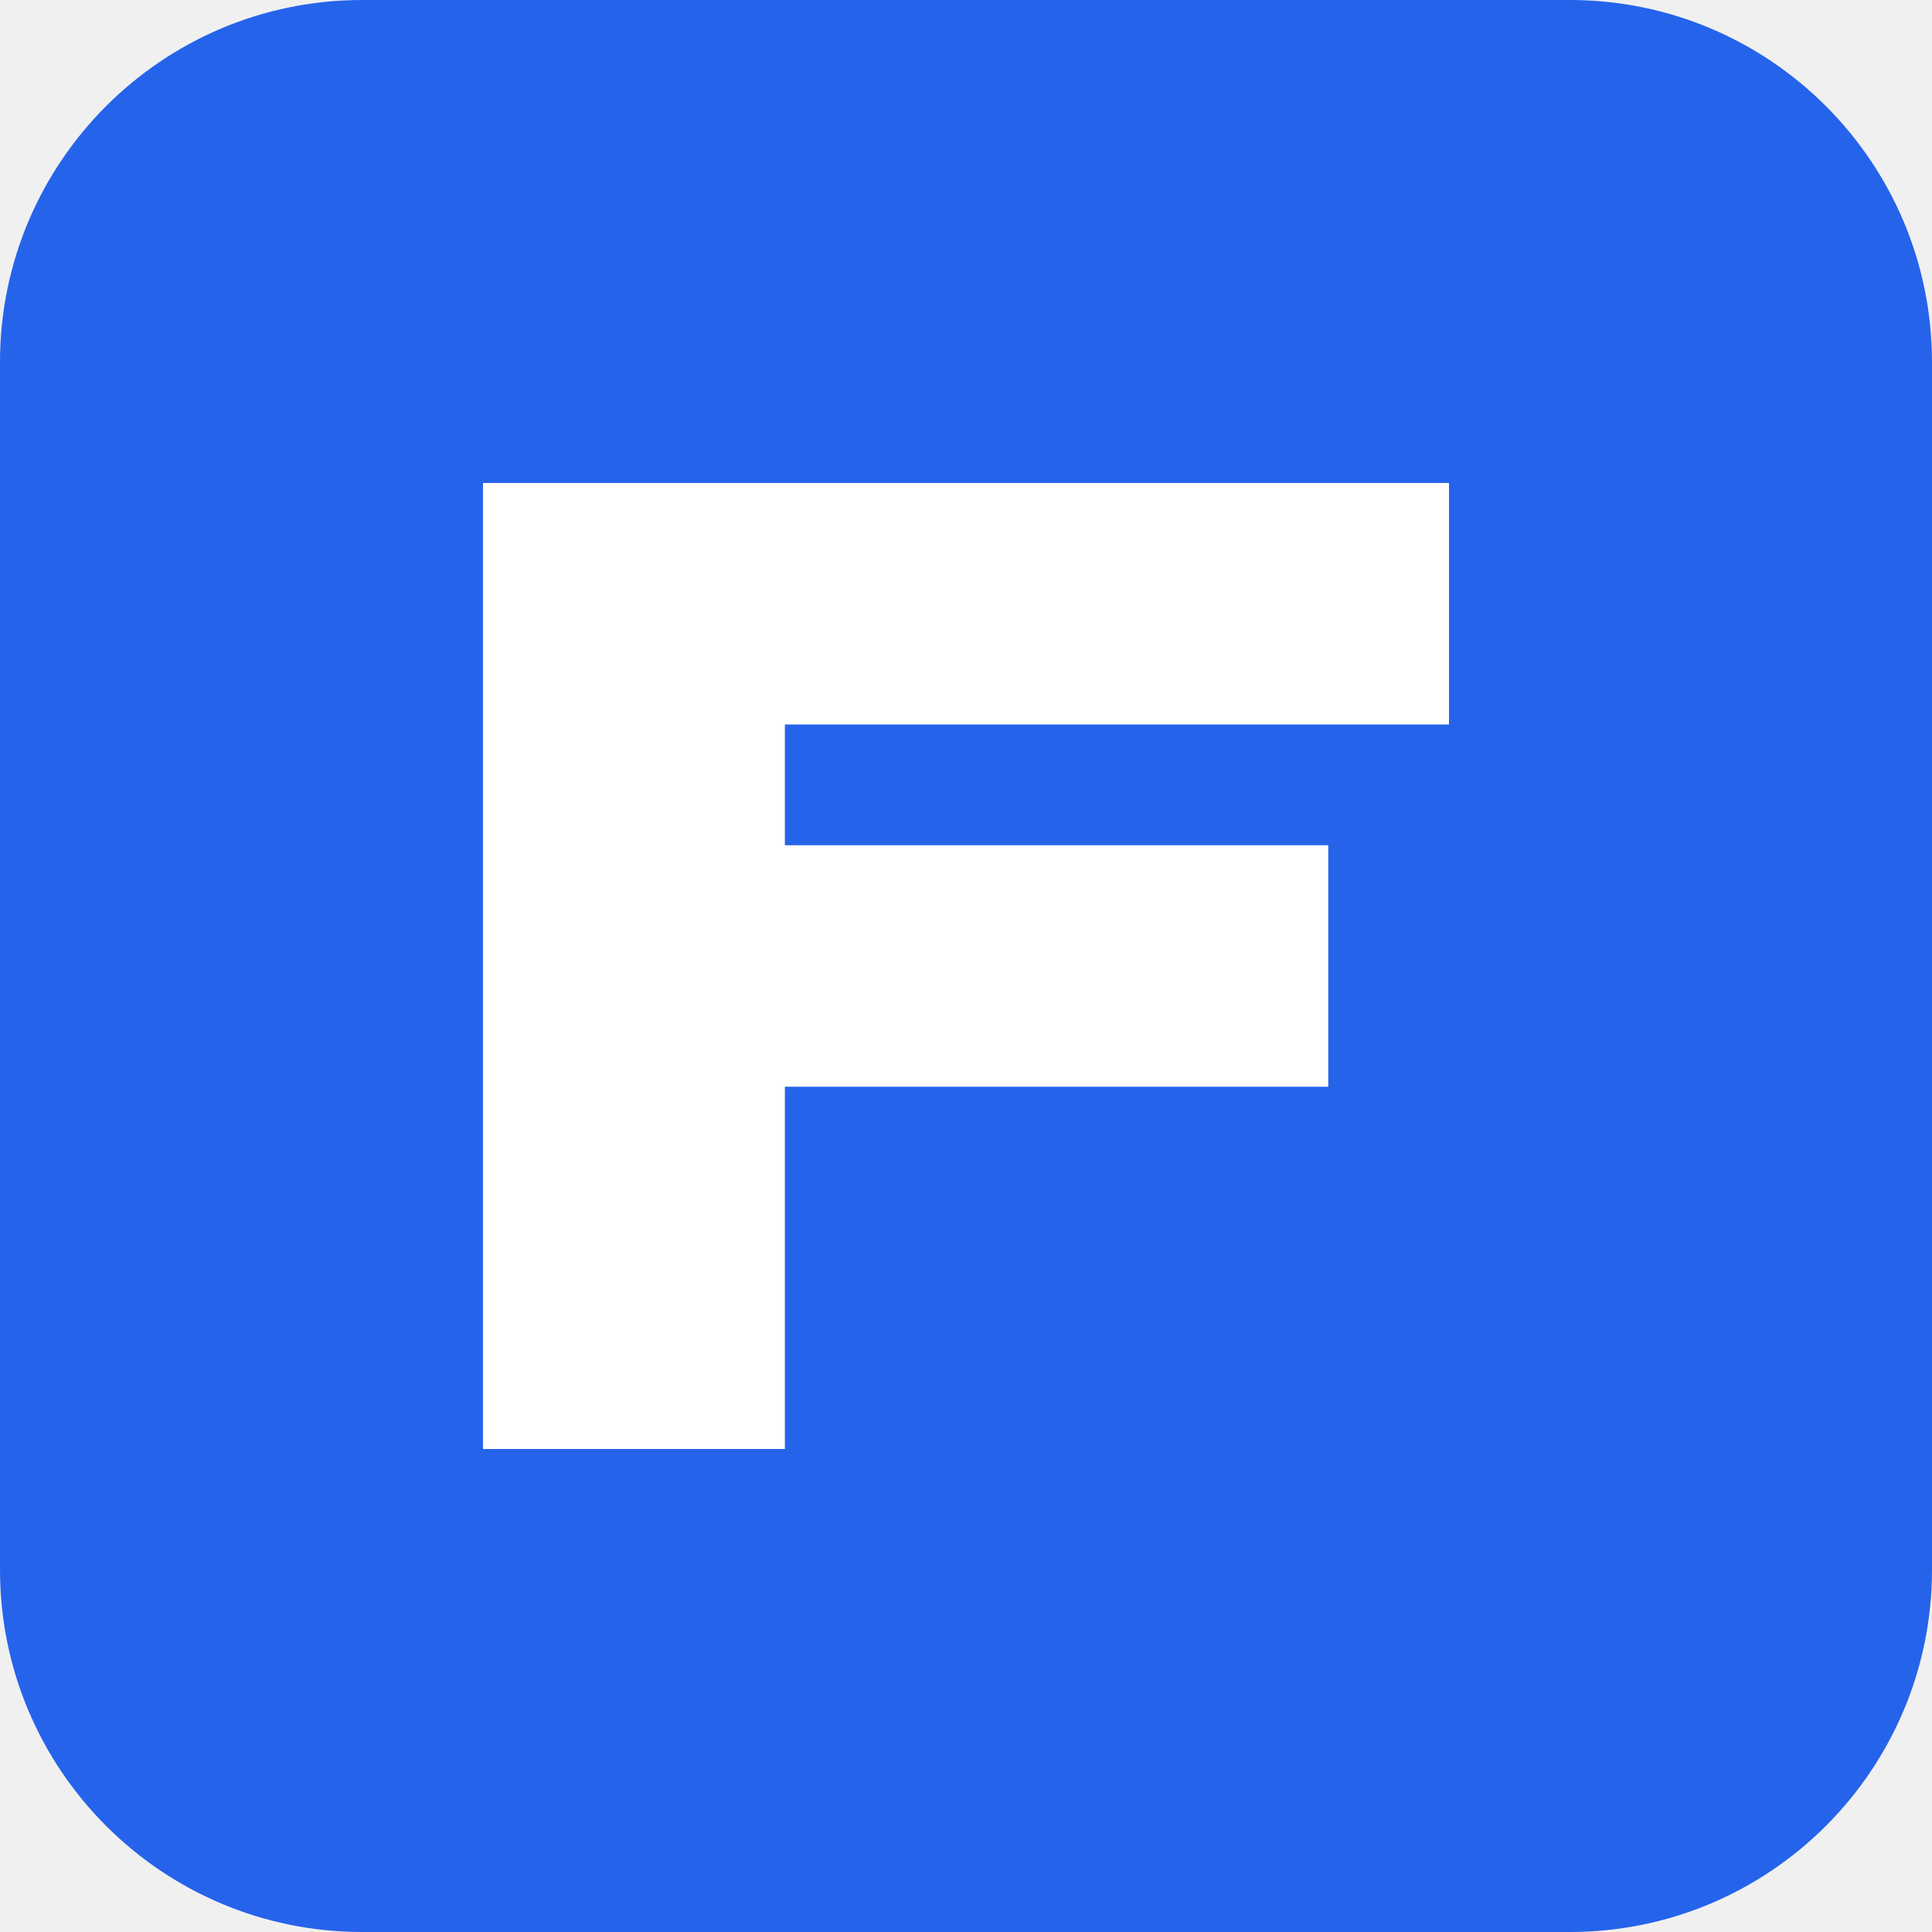
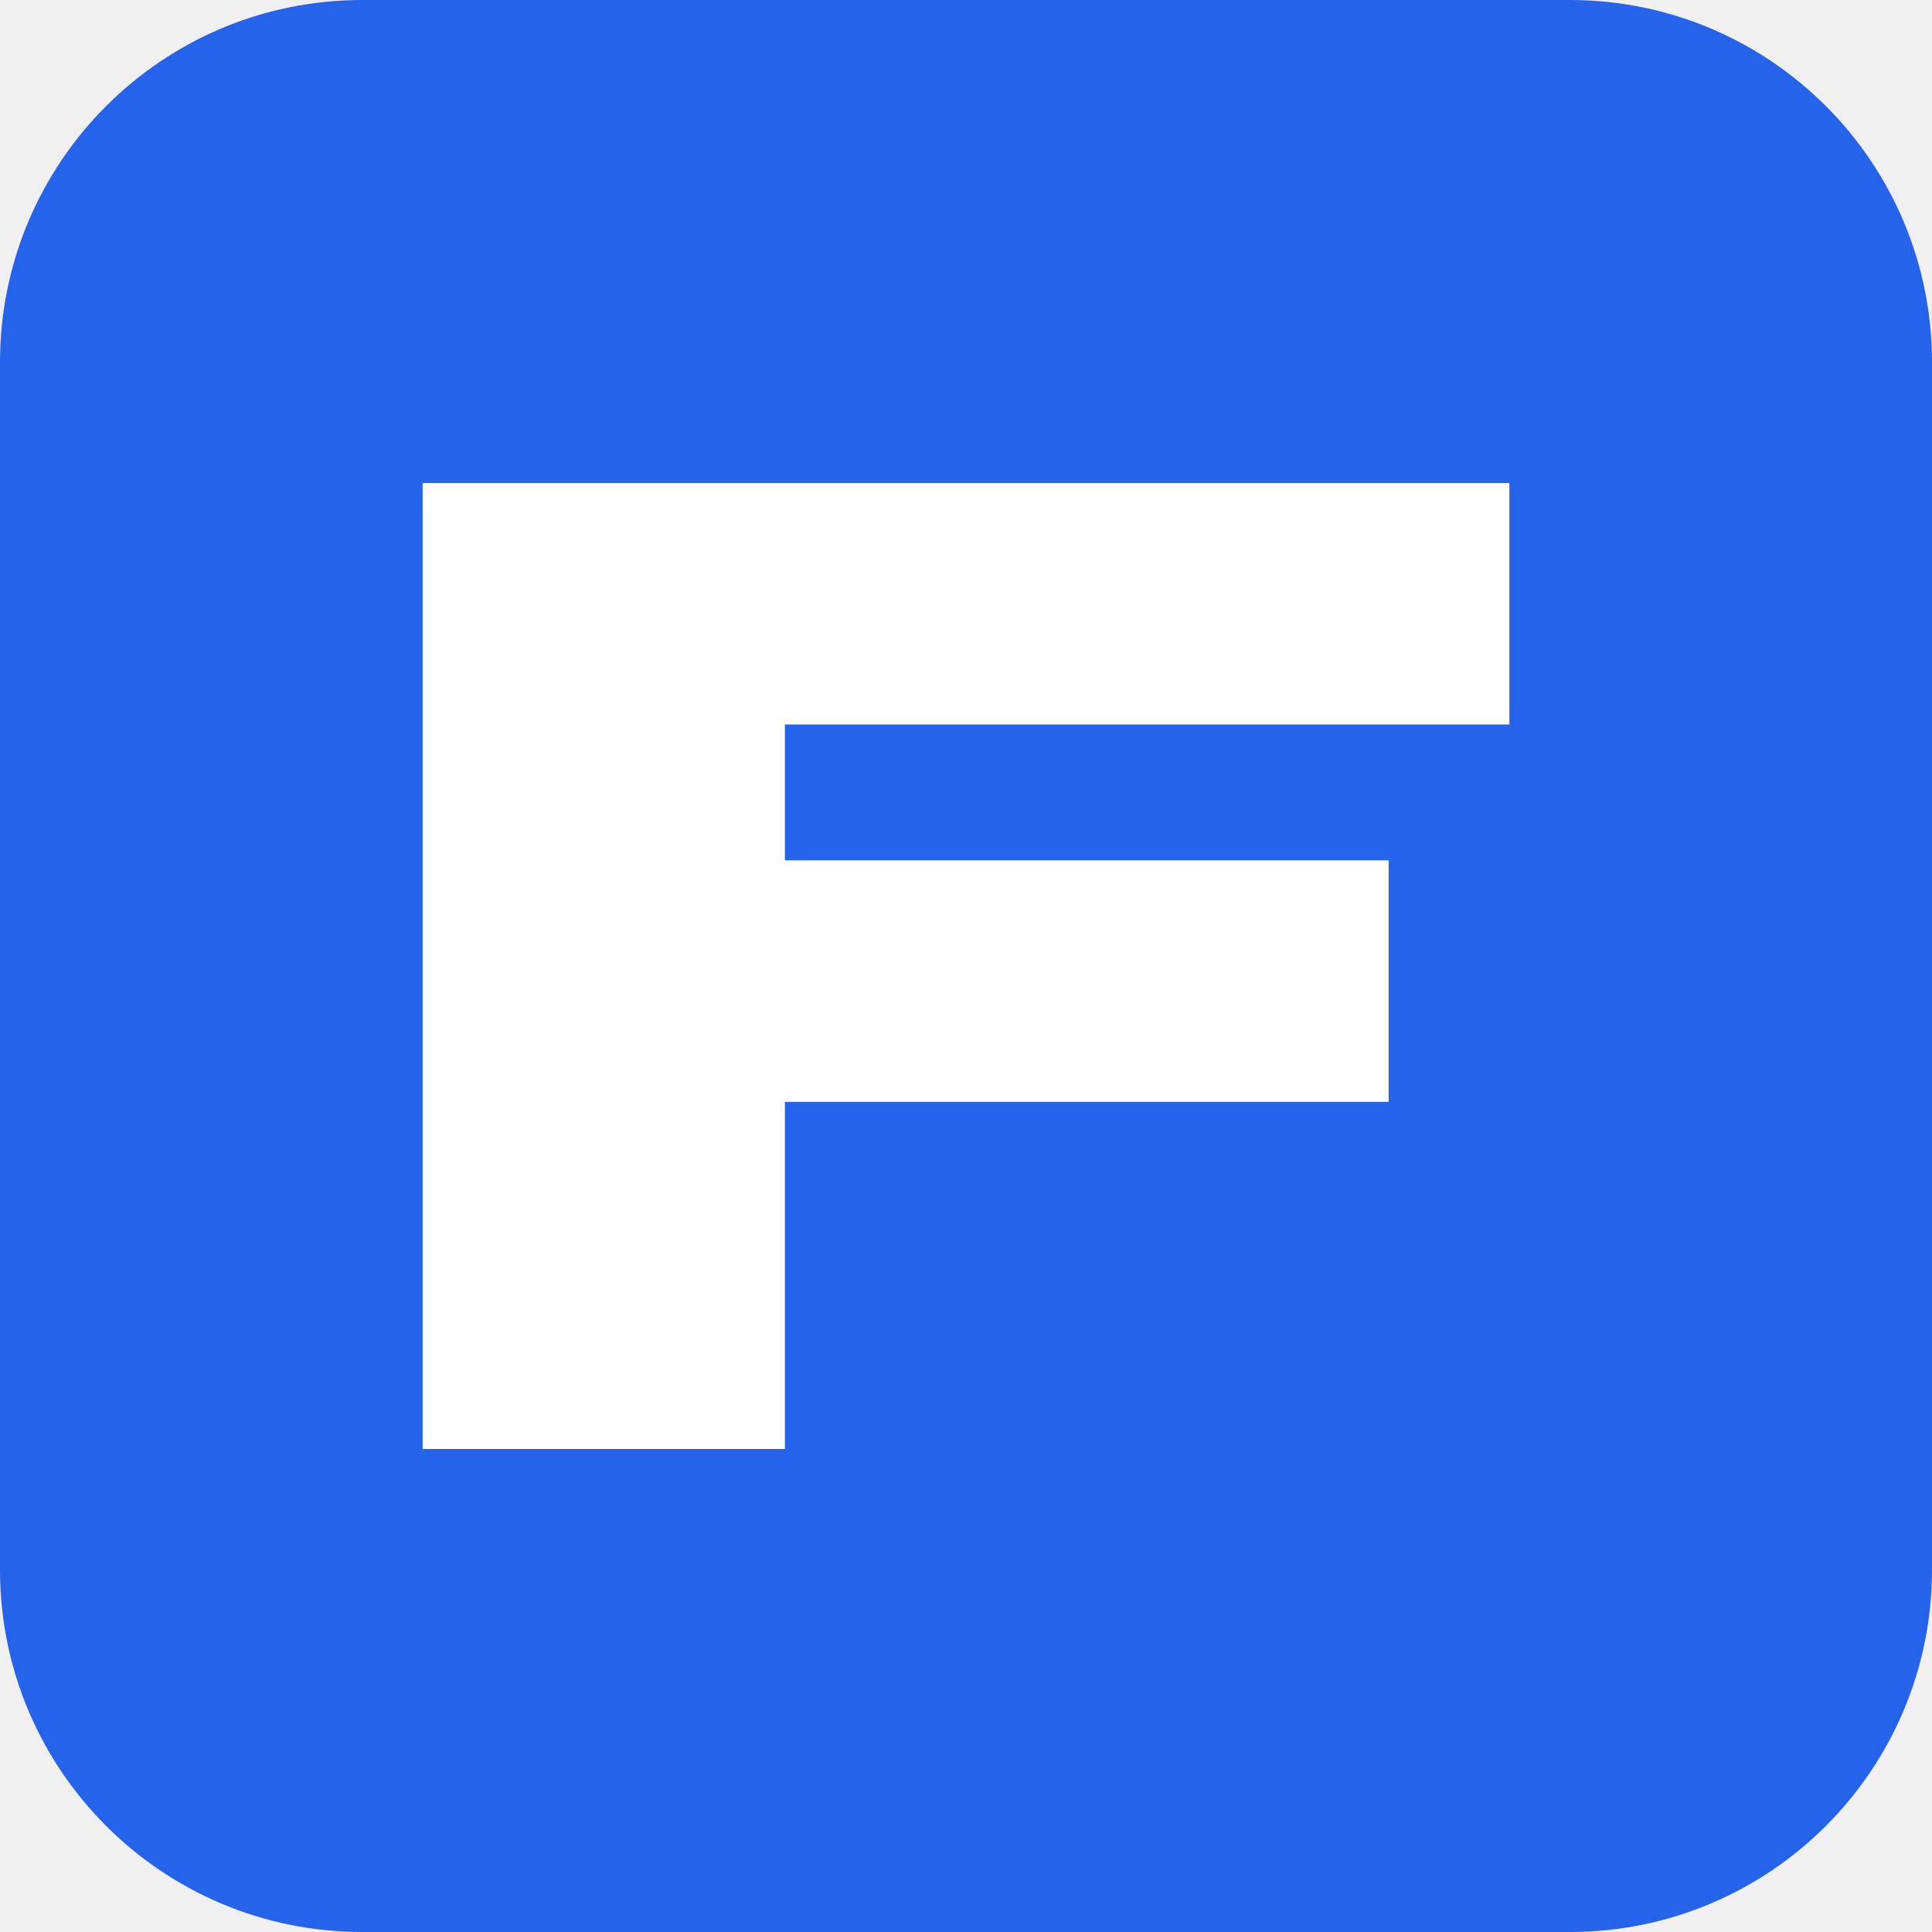
<svg xmlns="http://www.w3.org/2000/svg" viewBox="0 0 64 64" fill="none">
  <rect width="64" height="64" rx="12" fill="#2563EB" />
-   <path d="M16 16 H48 V24 H26 V28 H44 V36 H26 V48 H16 V16Z" fill="#FFFFFF" />
+   <path fill="#FFFFFF" d="M14 16 H50 V24 H26 V28.5 H46 V36.5 H26 V48 H14 Z" />
</svg>
